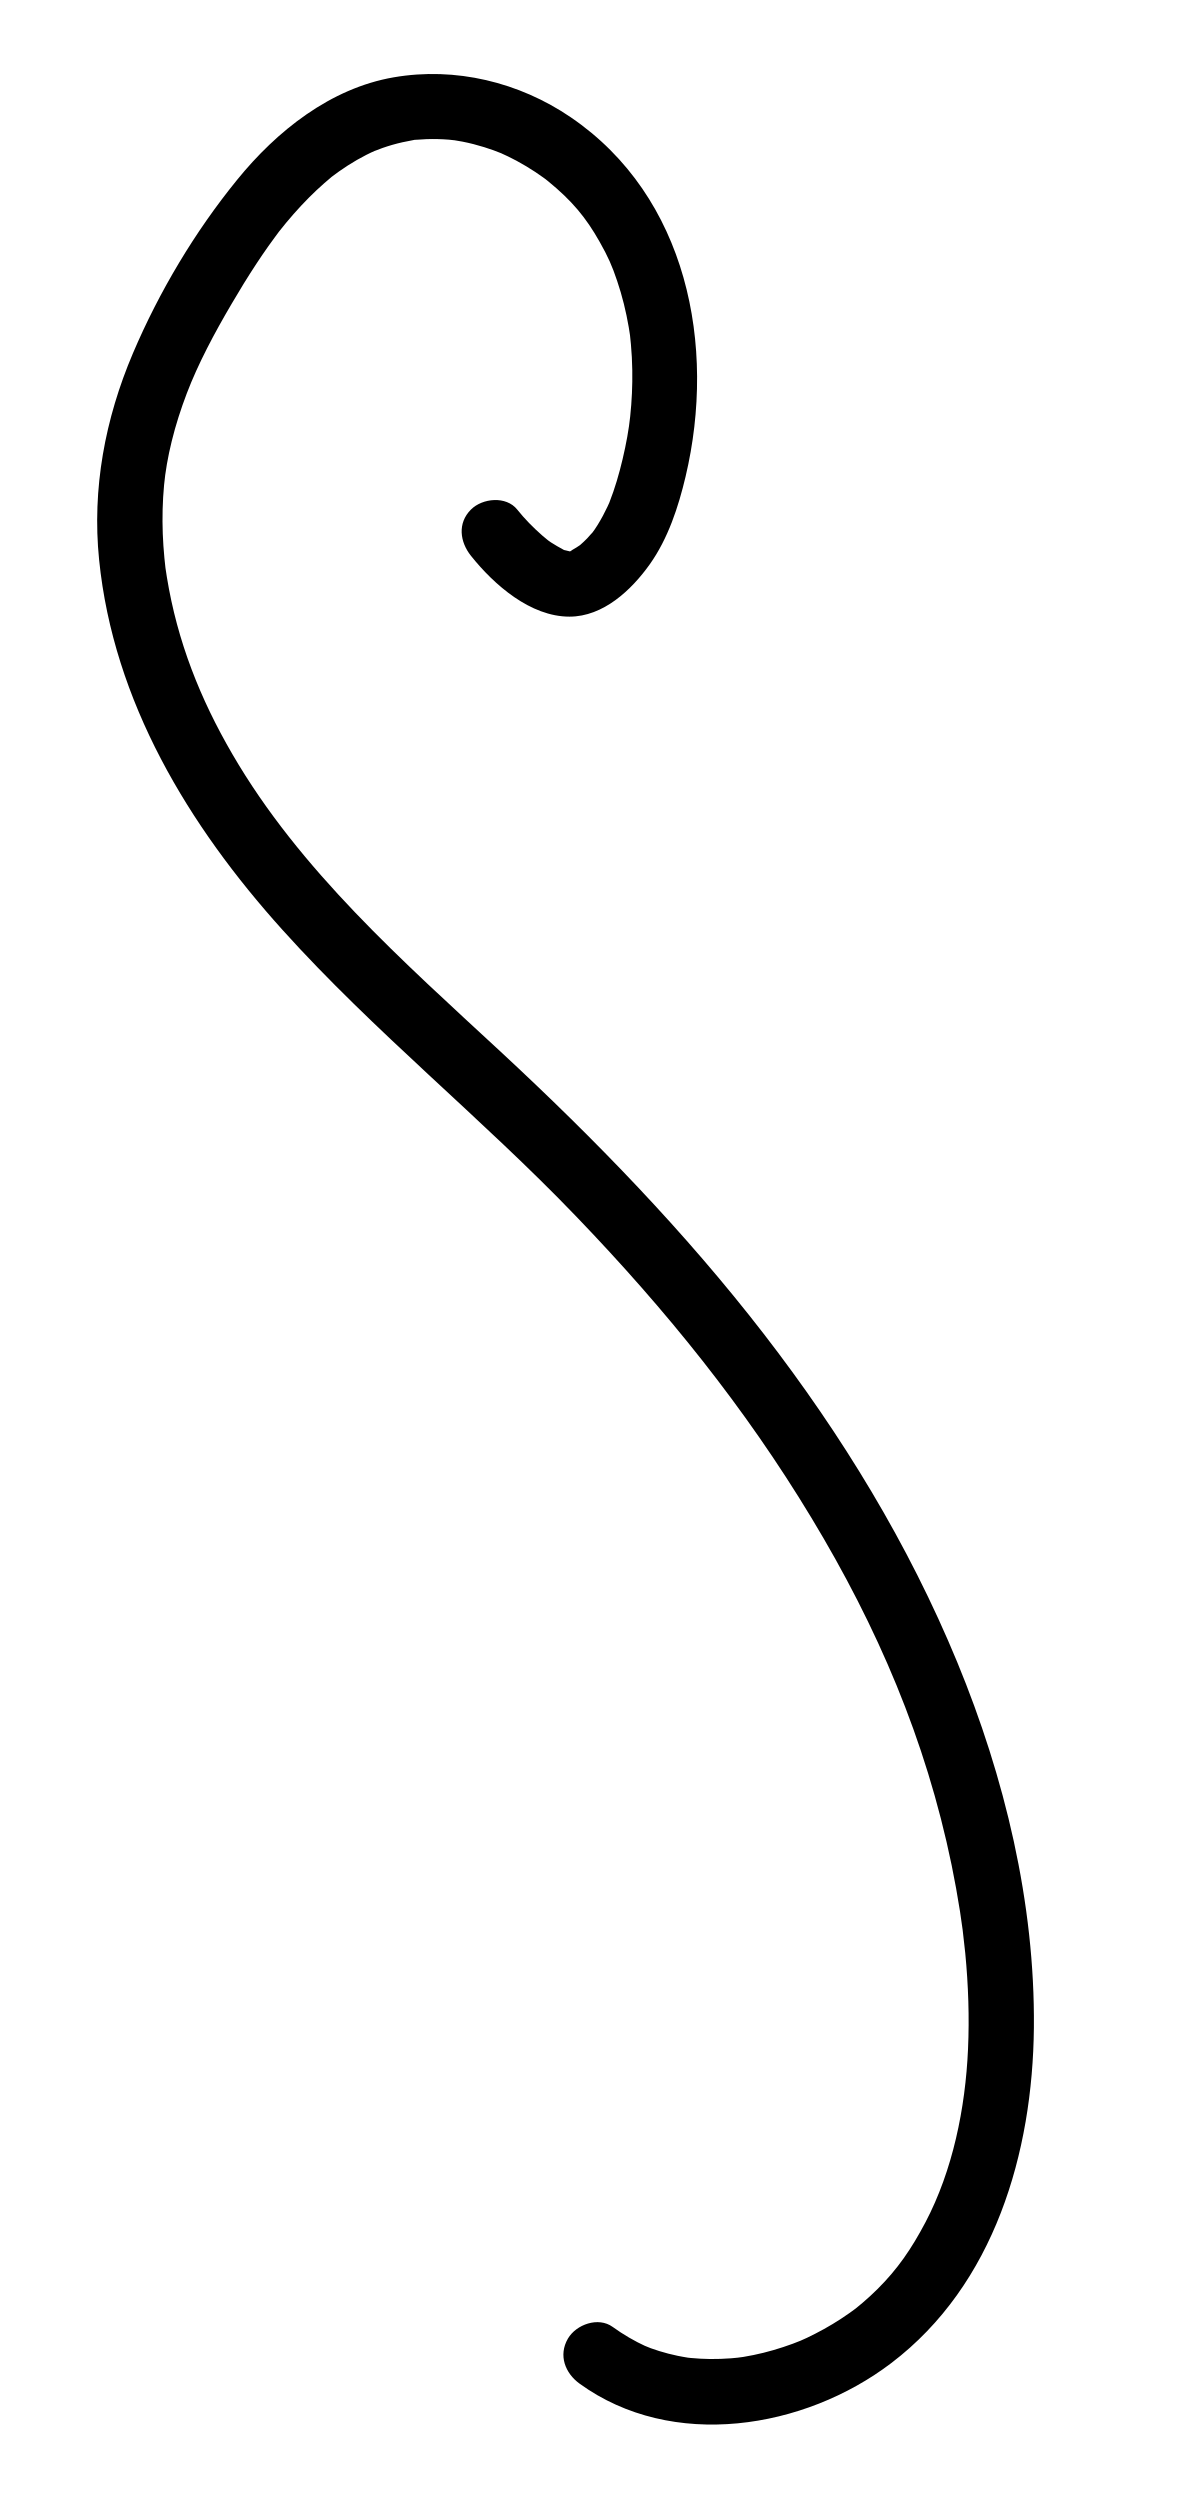
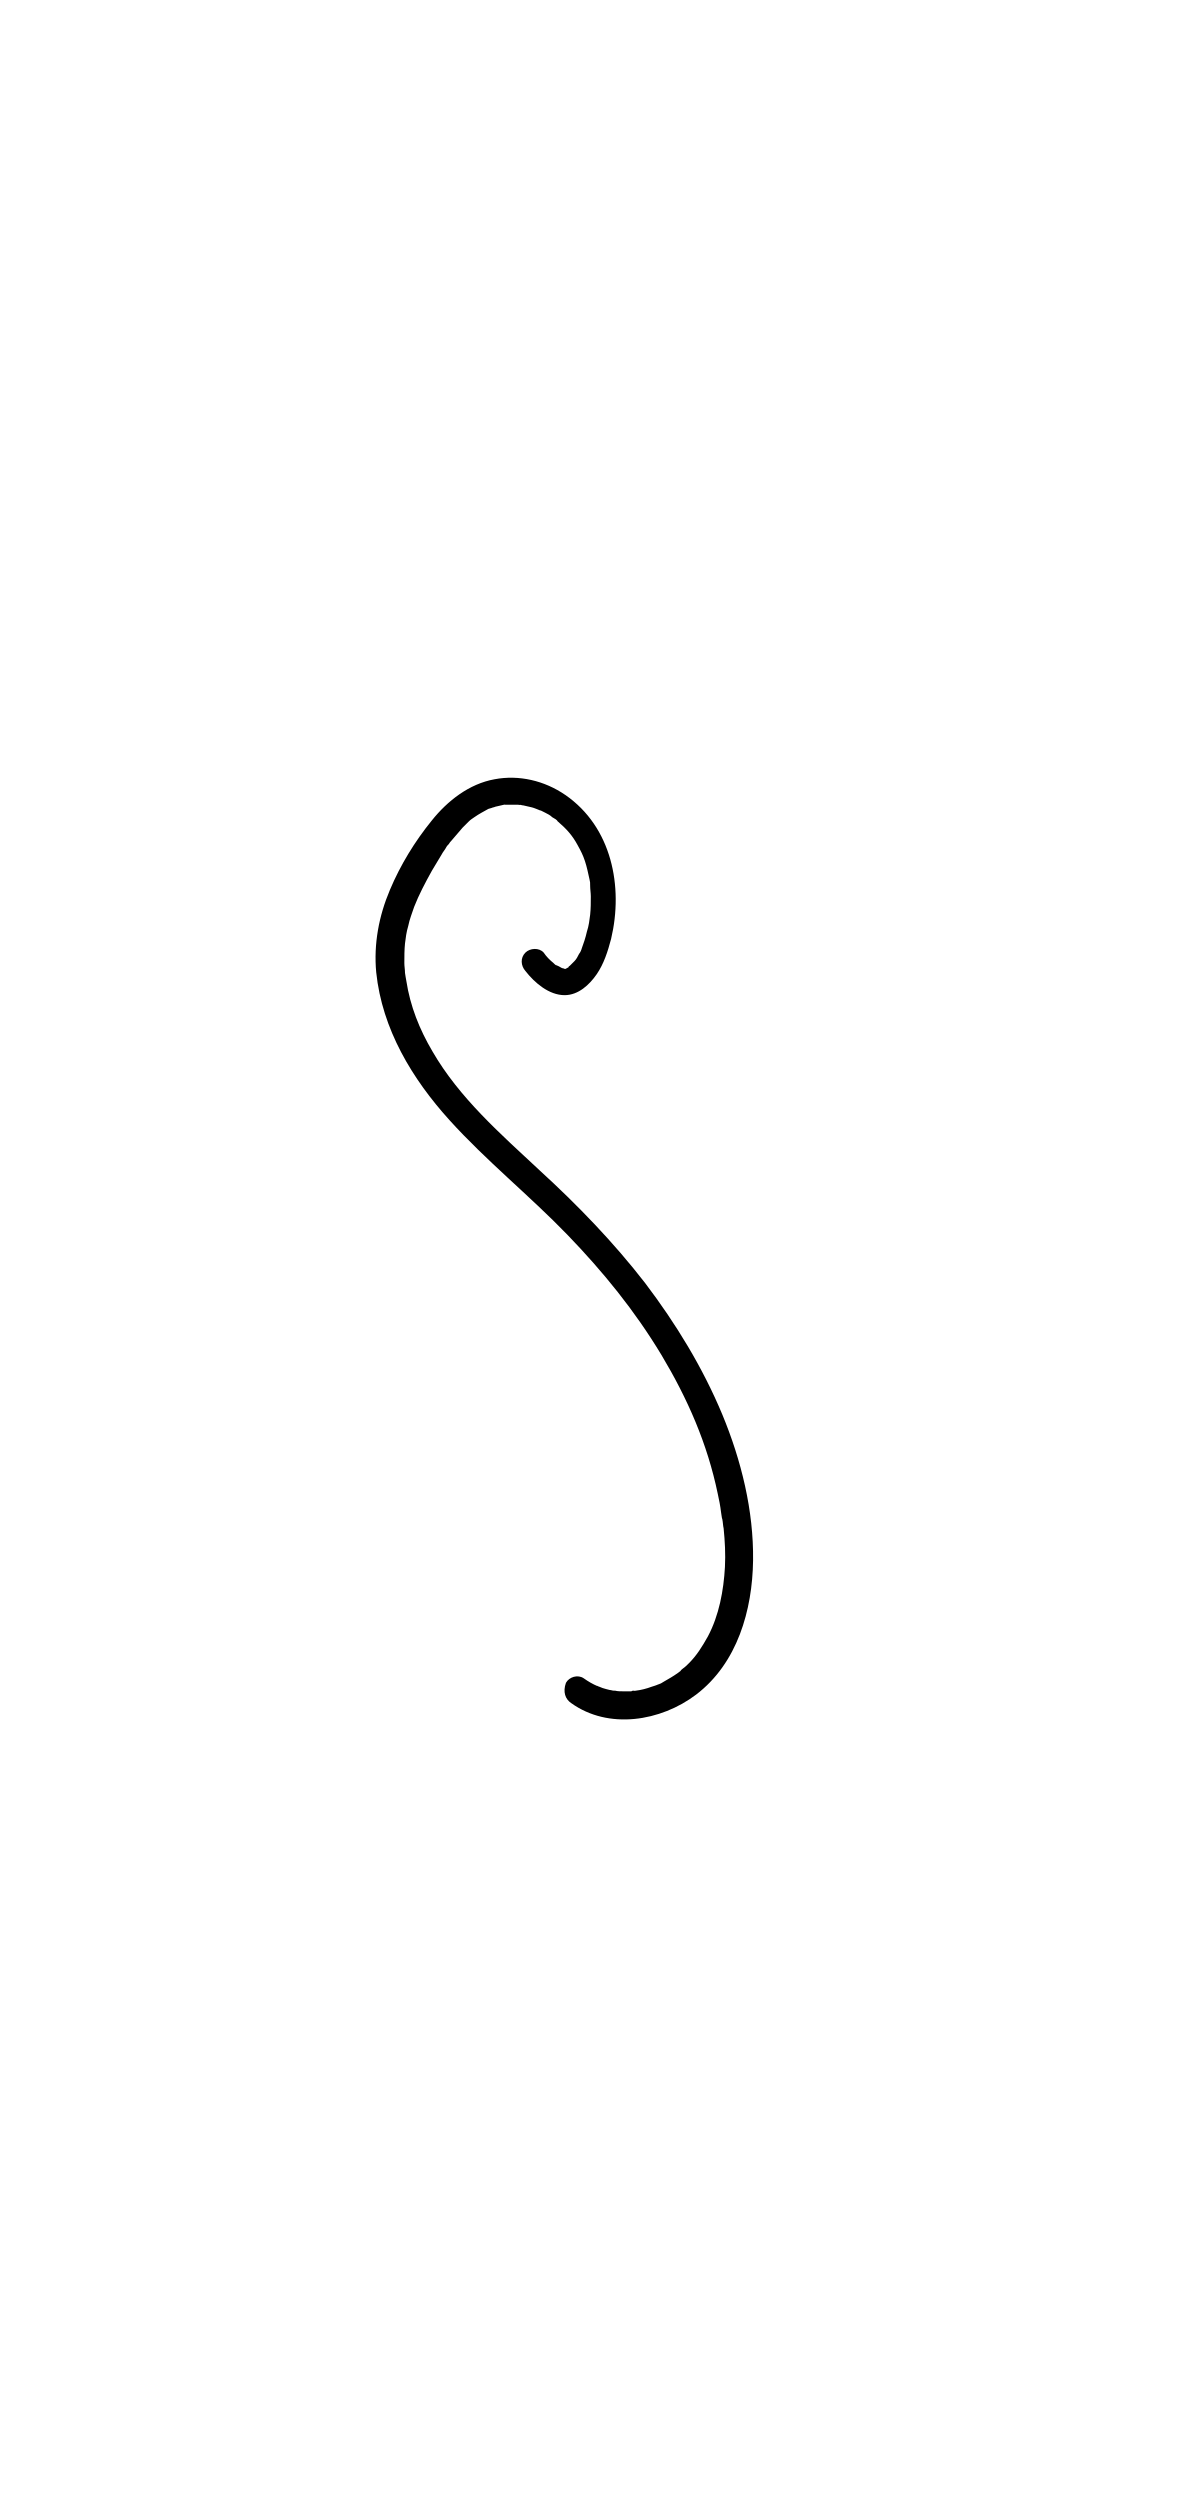
- <svg xmlns="http://www.w3.org/2000/svg" version="1.1" id="Layer_1" x="0px" y="0px" viewBox="0 0 181.58 382.15" style="enable-background:new 0 0 181.58 382.15;" xml:space="preserve">
+ <svg xmlns="http://www.w3.org/2000/svg" version="1.1" id="Layer_1" x="0px" y="0px" viewBox="0 0 181.6 382.1" style="enable-background:new 0 0 181.6 382.1;" xml:space="preserve">
  <g>
    <g>
-       <path d="M88.59,364.36c14.16,10.27,34.36,6.97,47.65-3.14c15.77-11.99,21.62-32.17,21.8-51.28c0.18-19.05-4.47-38.28-11.7-55.82    c-7.46-18.08-17.64-34.75-29.58-50.21c-12.06-15.61-25.74-29.7-40.18-43.1c-15.01-13.91-30.75-27.78-41.06-45.53    c-4.92-8.46-8.41-17.22-10.01-27.05c-0.22-1.33-0.24-1.52-0.38-2.94c-0.12-1.23-0.2-2.47-0.25-3.71c-0.09-2.48-0.03-4.96,0.2-7.43    c0.18-1.97,0.58-4.32,1.17-6.71c0.61-2.48,1.39-4.91,2.3-7.3c1.74-4.57,4.26-9.28,6.84-13.67c1.22-2.09,2.49-4.16,3.82-6.18    c0.59-0.9,1.2-1.79,1.82-2.67c0.31-0.44,0.63-0.88,0.95-1.31c0.16-0.22,0.32-0.43,0.48-0.65c0.53-0.71-0.34,0.43,0.2-0.27    c1.43-1.82,2.96-3.57,4.59-5.21c0.75-0.75,1.51-1.47,2.31-2.17c1.12-0.98,1.2-1.05,2.27-1.81c1.76-1.24,3.64-2.35,5.62-3.21    c-0.56,0.25,0.79-0.29,0.99-0.36c0.5-0.17,1-0.34,1.5-0.48c1.04-0.3,2.09-0.53,3.16-0.72c0.93-0.16-0.31-0.01,0.62-0.07    c0.49-0.03,0.98-0.07,1.47-0.09c1.14-0.04,2.29-0.01,3.43,0.08c0.25,0.02,1.43,0.17,0.62,0.05c0.49,0.07,0.97,0.16,1.45,0.25    c1.13,0.22,2.25,0.51,3.34,0.85c0.95,0.3,1.89,0.63,2.8,1.01c-0.67-0.28,0.44,0.22,0.63,0.31c0.53,0.25,1.04,0.52,1.56,0.79    c0.95,0.52,1.89,1.07,2.79,1.67c0.42,0.28,0.83,0.57,1.24,0.86c0,0,0.66,0.48,0.3,0.21c-0.3-0.23,0.41,0.33,0.48,0.39    c3.59,2.94,5.73,5.49,7.84,9.24c1.27,2.25,1.9,3.66,2.67,5.97c0.78,2.3,1.36,4.67,1.77,7.07c0.19,1.12,0.21,1.25,0.33,2.59    c0.12,1.32,0.19,2.64,0.21,3.96c0.04,2.37-0.07,4.74-0.32,7.1c-0.2,1.93-0.6,4.15-1.16,6.52c-0.53,2.24-1.17,4.45-2.01,6.59    c-0.21,0.54-0.03,0.1,0.01-0.01c-0.1,0.24-0.21,0.47-0.32,0.7c-0.22,0.46-0.45,0.92-0.69,1.37c-0.52,0.96-1.08,1.91-1.75,2.77    c0.42-0.54-0.5,0.52-0.66,0.69c-0.34,0.35-0.7,0.69-1.07,1.01c-0.43,0.37-0.04,0.04,0.05-0.03c-0.2,0.14-0.41,0.28-0.62,0.41    c-0.21,0.13-0.43,0.25-0.64,0.38c-0.55,0.34-0.25,0.36,0,0.08c-0.04,0.04-0.41,0.16-0.47,0.14c-0.43-0.08,0.42,0.05,0.54-0.04    c-0.16,0.12-1.53-0.1-0.63,0.04c0.8,0.12-0.29-0.12-0.49-0.17c-1.06-0.26,0.42,0.3-0.28-0.09c-0.65-0.36-1.3-0.71-1.92-1.12    c-0.39-0.26-0.87-0.64-0.2-0.11c-0.38-0.3-0.76-0.62-1.13-0.94c-1.38-1.21-2.69-2.54-3.83-3.97c-1.68-2.11-5.31-1.76-7.07,0    c-2.09,2.09-1.69,4.95,0,7.07c3.54,4.44,9.09,9.3,15.06,9.3c5.17,0,9.48-4.07,12.28-8.01c2.79-3.93,4.37-8.76,5.47-13.41    c4.73-20,0.26-42.77-17.55-54.91c-7.89-5.38-17.64-7.74-27.07-6.11c-9.67,1.67-17.88,8.21-23.92,15.65    c-6.48,7.96-11.92,17.09-15.94,26.53c-4.26,10.02-6.27,20.69-5.17,31.57c2.19,21.69,13.69,40.65,28.02,56.56    c14.02,15.58,30.46,28.75,44.96,43.87c13.73,14.3,25.7,29.1,35.92,46.04c10.08,16.7,17.46,33.87,21.42,53.08    c0.48,2.35,0.91,4.71,1.28,7.08c0.18,1.16,0.32,2.18,0.4,2.8c0.14,1.19,0.28,2.38,0.4,3.57c0.47,4.88,0.64,9.79,0.42,14.68    c-0.4,9-2.33,18.51-6.51,26.46c-2.14,4.06-4.26,7.16-7.36,10.23c-0.72,0.72-1.48,1.41-2.25,2.07c-0.36,0.31-0.72,0.61-1.09,0.9    c-0.45,0.36,0,0,0.08-0.06c-0.32,0.24-0.63,0.47-0.96,0.7c-1.67,1.18-3.43,2.25-5.26,3.18c-0.42,0.22-0.84,0.42-1.27,0.63    c-0.22,0.1-1.57,0.7-0.75,0.35c-0.94,0.39-1.9,0.74-2.87,1.06c-1.99,0.66-4.03,1.17-6.11,1.51c-0.31,0.05-1.37,0.17-0.5,0.08    c-0.46,0.05-0.91,0.1-1.37,0.13c-1.06,0.08-2.13,0.12-3.2,0.11c-0.99-0.01-1.97-0.07-2.95-0.16c-0.23-0.02-0.45-0.05-0.67-0.07    c0.08,0.01,0.8,0.12,0.21,0.02c-0.52-0.09-1.04-0.17-1.55-0.28c-0.96-0.2-1.9-0.44-2.83-0.73c-0.43-0.13-0.86-0.28-1.28-0.43    c-0.26-0.09-1.5-0.63-0.69-0.26c-1.81-0.83-3.52-1.83-5.14-3c-2.19-1.59-5.57-0.38-6.84,1.79    C85.32,360.05,86.4,362.77,88.59,364.36L88.59,364.36z" />
+       <path d="M87.3,260.3c5.7,4.1,13.7,2.8,19.1-1.3c6.3-4.8,8.6-12.9,8.7-20.5c0.1-7.6-1.8-15.3-4.7-22.3c-3-7.2-7.1-13.9-11.8-20.1    c-4.8-6.2-10.3-11.9-16.1-17.2c-6-5.6-12.3-11.1-16.4-18.2c-2-3.4-3.4-6.9-4-10.8c-0.1-0.5-0.1-0.6-0.2-1.2c0-0.5-0.1-1-0.1-1.5    c0-1,0-2,0.1-3c0.1-0.8,0.2-1.7,0.5-2.7c0.2-1,0.6-2,0.9-2.9c0.7-1.8,1.7-3.7,2.7-5.5c0.5-0.8,1-1.7,1.5-2.5    c0.2-0.4,0.5-0.7,0.7-1.1c0.1-0.2,0.3-0.4,0.4-0.5c0.1-0.1,0.1-0.2,0.2-0.3c0.2-0.3-0.1,0.2,0.1-0.1c0.6-0.7,1.2-1.4,1.8-2.1    c0.3-0.3,0.6-0.6,0.9-0.9c0.4-0.4,0.5-0.4,0.9-0.7c0.7-0.5,1.5-0.9,2.2-1.3c-0.2,0.1,0.3-0.1,0.4-0.1c0.2-0.1,0.4-0.1,0.6-0.2    c0.4-0.1,0.8-0.2,1.3-0.3c0.4-0.1-0.1,0,0.2,0c0.2,0,0.4,0,0.6,0c0.5,0,0.9,0,1.4,0c0.1,0,0.6,0.1,0.2,0c0.2,0,0.4,0.1,0.6,0.1    c0.5,0.1,0.9,0.2,1.3,0.3c0.4,0.1,0.8,0.3,1.1,0.4c-0.3-0.1,0.2,0.1,0.3,0.1c0.2,0.1,0.4,0.2,0.6,0.3c0.4,0.2,0.8,0.4,1.1,0.7    c0.2,0.1,0.3,0.2,0.5,0.3c0,0,0.3,0.2,0.1,0.1c-0.1-0.1,0.2,0.1,0.2,0.2c1.4,1.2,2.3,2.2,3.1,3.7c0.5,0.9,0.8,1.5,1.1,2.4    c0.3,0.9,0.5,1.9,0.7,2.8c0.1,0.4,0.1,0.5,0.1,1c0,0.5,0.1,1.1,0.1,1.6c0,0.9,0,1.9-0.1,2.8c-0.1,0.8-0.2,1.7-0.5,2.6    c-0.2,0.9-0.5,1.8-0.8,2.6c-0.1,0.2,0,0,0,0c0,0.1-0.1,0.2-0.1,0.3c-0.1,0.2-0.2,0.4-0.3,0.5c-0.2,0.4-0.4,0.8-0.7,1.1    c0.2-0.2-0.2,0.2-0.3,0.3c-0.1,0.1-0.3,0.3-0.4,0.4c-0.2,0.1,0,0,0,0c-0.1,0.1-0.2,0.1-0.2,0.2s-0.2,0.1-0.3,0.2    c-0.2,0.1-0.1,0.1,0,0c0,0-0.2,0.1-0.2,0.1c-0.2,0,0.2,0,0.2,0c-0.1,0-0.6,0-0.3,0c0.3,0-0.1,0-0.2-0.1c-0.4-0.1,0.2,0.1-0.1,0    c-0.3-0.1-0.5-0.3-0.8-0.4c-0.2-0.1-0.3-0.3-0.1,0c-0.2-0.1-0.3-0.2-0.5-0.4c-0.6-0.5-1.1-1-1.5-1.6c-0.7-0.8-2.1-0.7-2.8,0    c-0.8,0.8-0.7,2,0,2.8c1.4,1.8,3.6,3.7,6,3.7c2.1,0,3.8-1.6,4.9-3.2c1.1-1.6,1.7-3.5,2.2-5.4c1.9-8,0.1-17.1-7-22    c-3.2-2.2-7.1-3.1-10.8-2.4c-3.9,0.7-7.2,3.3-9.6,6.3c-2.6,3.2-4.8,6.8-6.4,10.6c-1.7,4-2.5,8.3-2.1,12.6    c0.9,8.7,5.5,16.3,11.2,22.6c5.6,6.2,12.2,11.5,18,17.5c5.5,5.7,10.3,11.6,14.4,18.4c4,6.7,7,13.5,8.6,21.2    c0.2,0.9,0.4,1.9,0.5,2.8c0.1,0.5,0.1,0.9,0.2,1.1c0.1,0.5,0.1,1,0.2,1.4c0.2,2,0.3,3.9,0.2,5.9c-0.2,3.6-0.9,7.4-2.6,10.6    c-0.9,1.6-1.7,2.9-2.9,4.1c-0.3,0.3-0.6,0.6-0.9,0.8c-0.1,0.1-0.3,0.2-0.4,0.4c-0.2,0.1,0,0,0,0c-0.1,0.1-0.3,0.2-0.4,0.3    c-0.7,0.5-1.4,0.9-2.1,1.3c-0.2,0.1-0.3,0.2-0.5,0.3c-0.1,0-0.6,0.3-0.3,0.1c-0.4,0.2-0.8,0.3-1.1,0.4c-0.8,0.3-1.6,0.5-2.4,0.6    c-0.1,0-0.5,0.1-0.2,0c-0.2,0-0.4,0-0.5,0.1c-0.4,0-0.9,0-1.3,0c-0.4,0-0.8,0-1.2-0.1c-0.1,0-0.2,0-0.3,0c0,0,0.3,0,0.1,0    c-0.2,0-0.4-0.1-0.6-0.1c-0.4-0.1-0.8-0.2-1.1-0.3c-0.2-0.1-0.3-0.1-0.5-0.2c-0.1,0-0.6-0.3-0.3-0.1c-0.7-0.3-1.4-0.7-2.1-1.2    c-0.9-0.6-2.2-0.2-2.7,0.7C86,258.6,86.4,259.7,87.3,260.3L87.3,260.3z" />
    </g>
  </g>
</svg>
